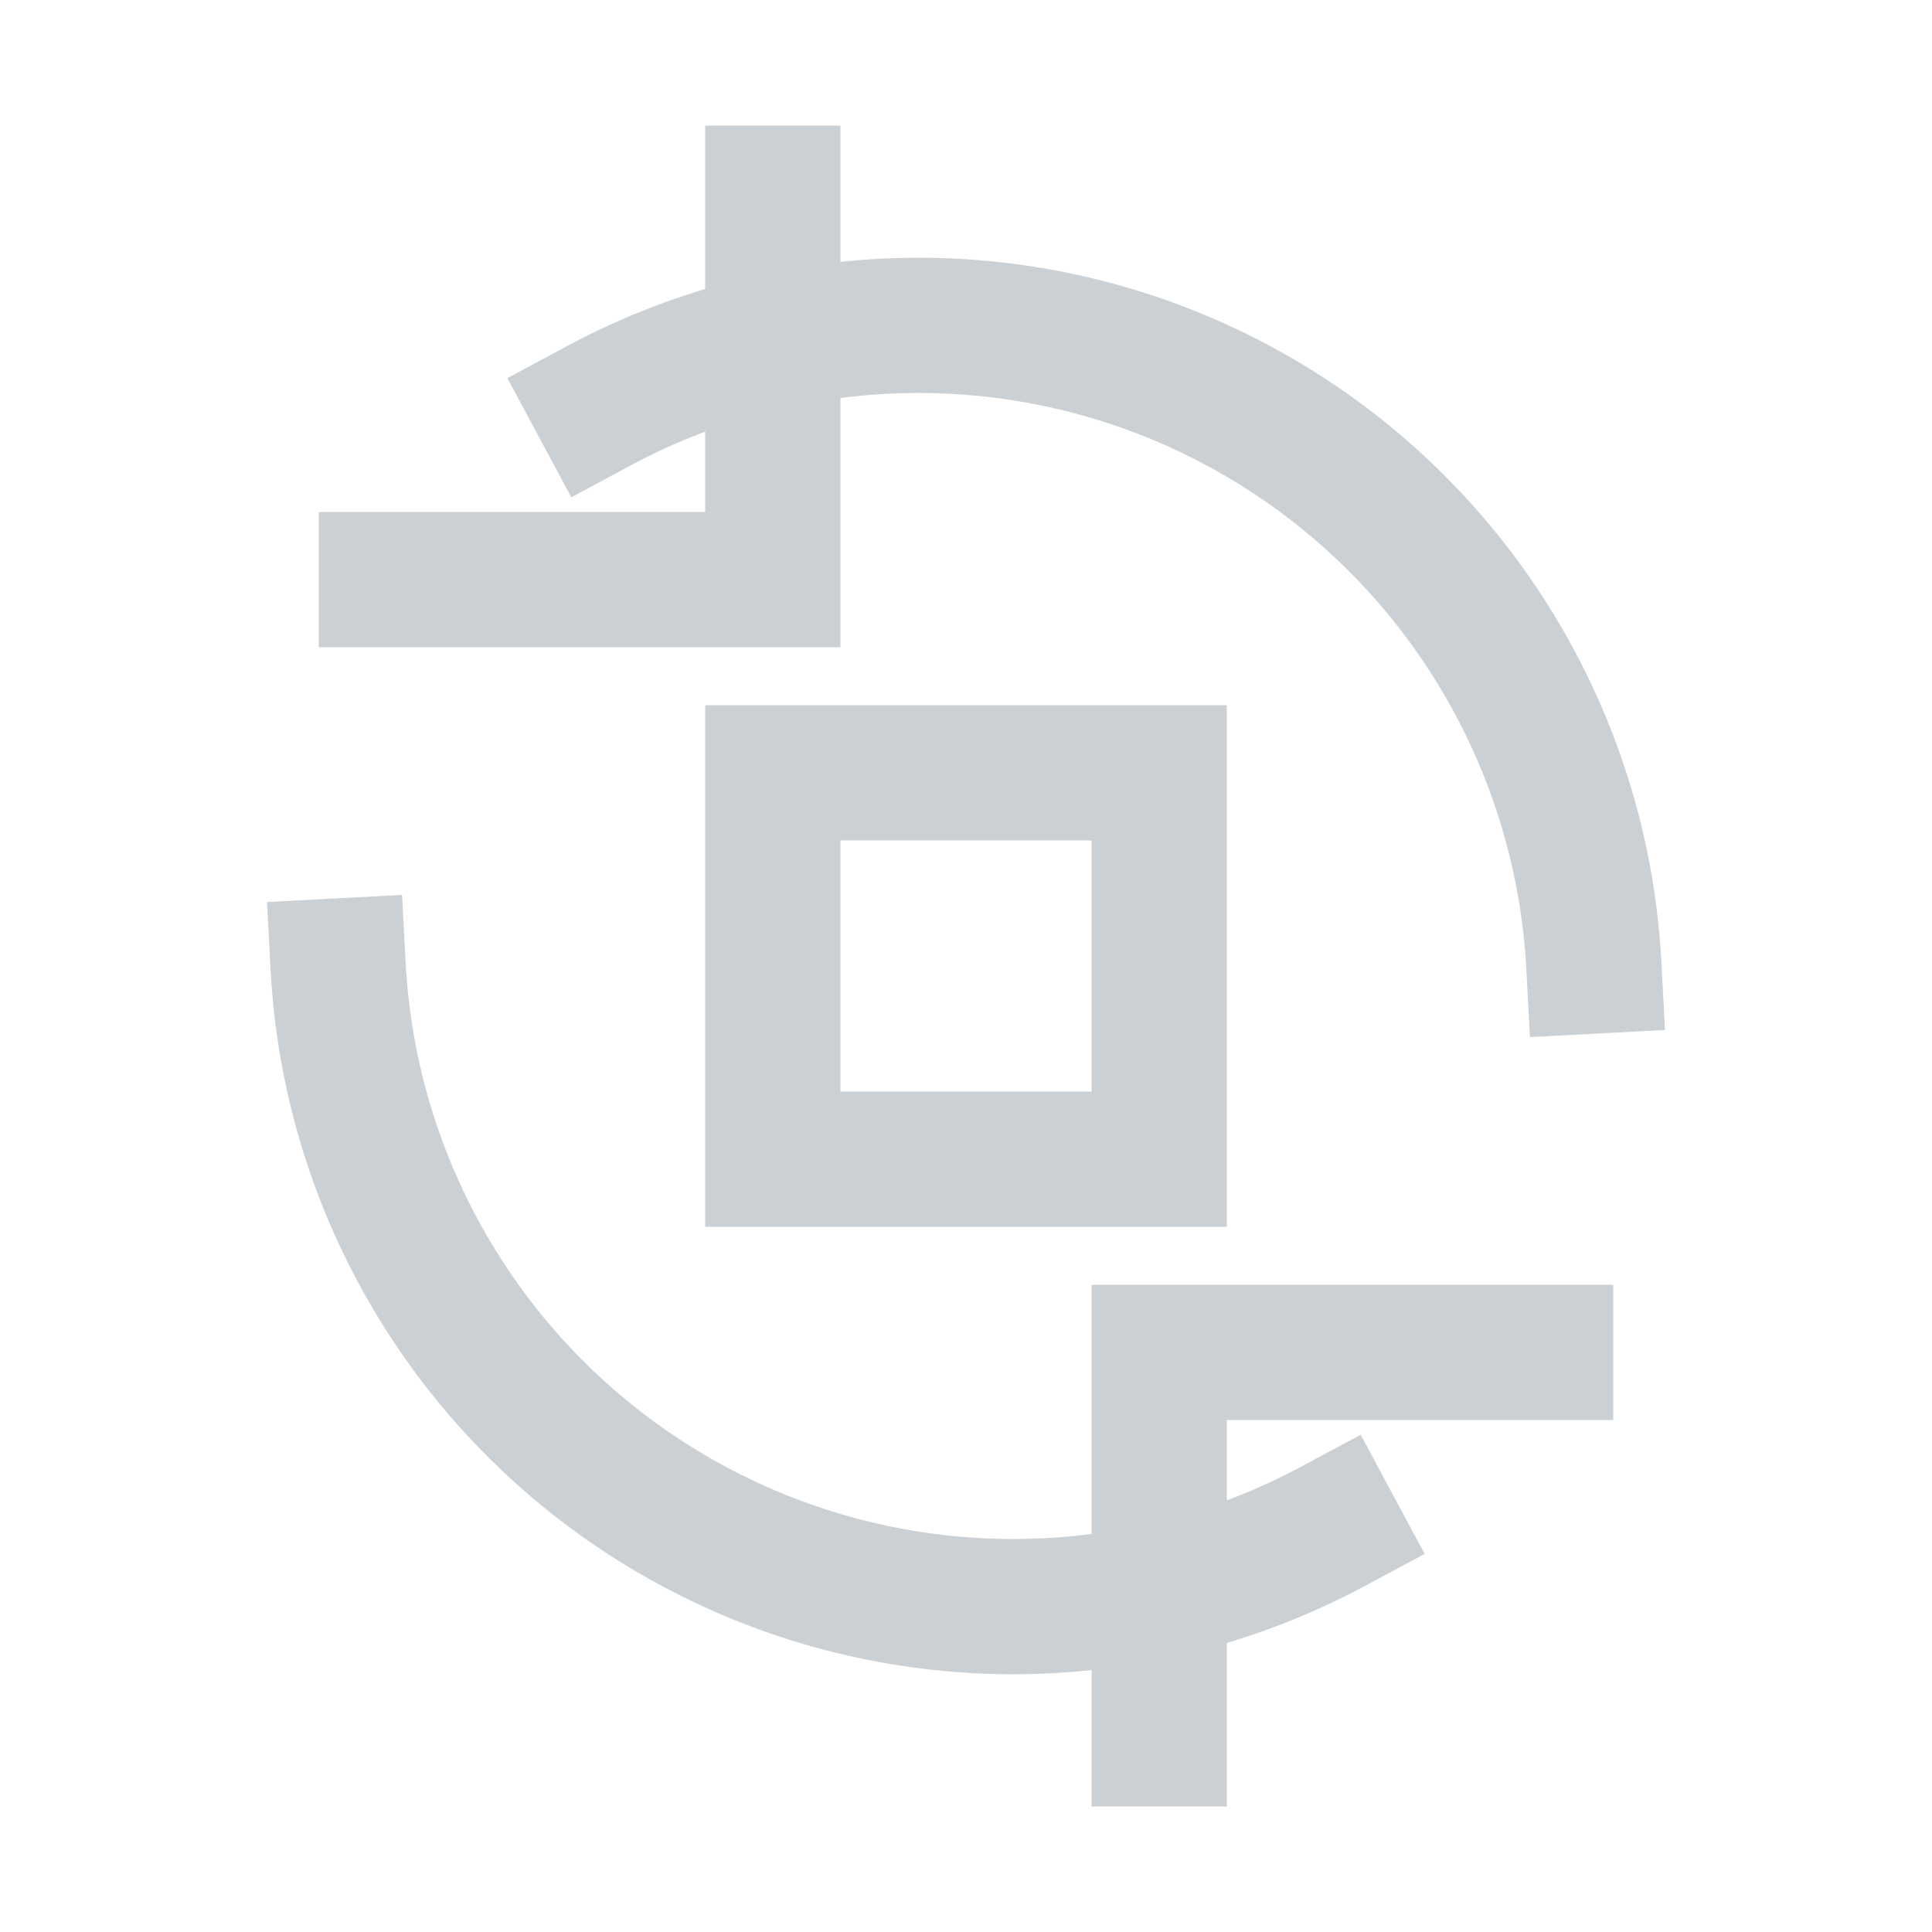
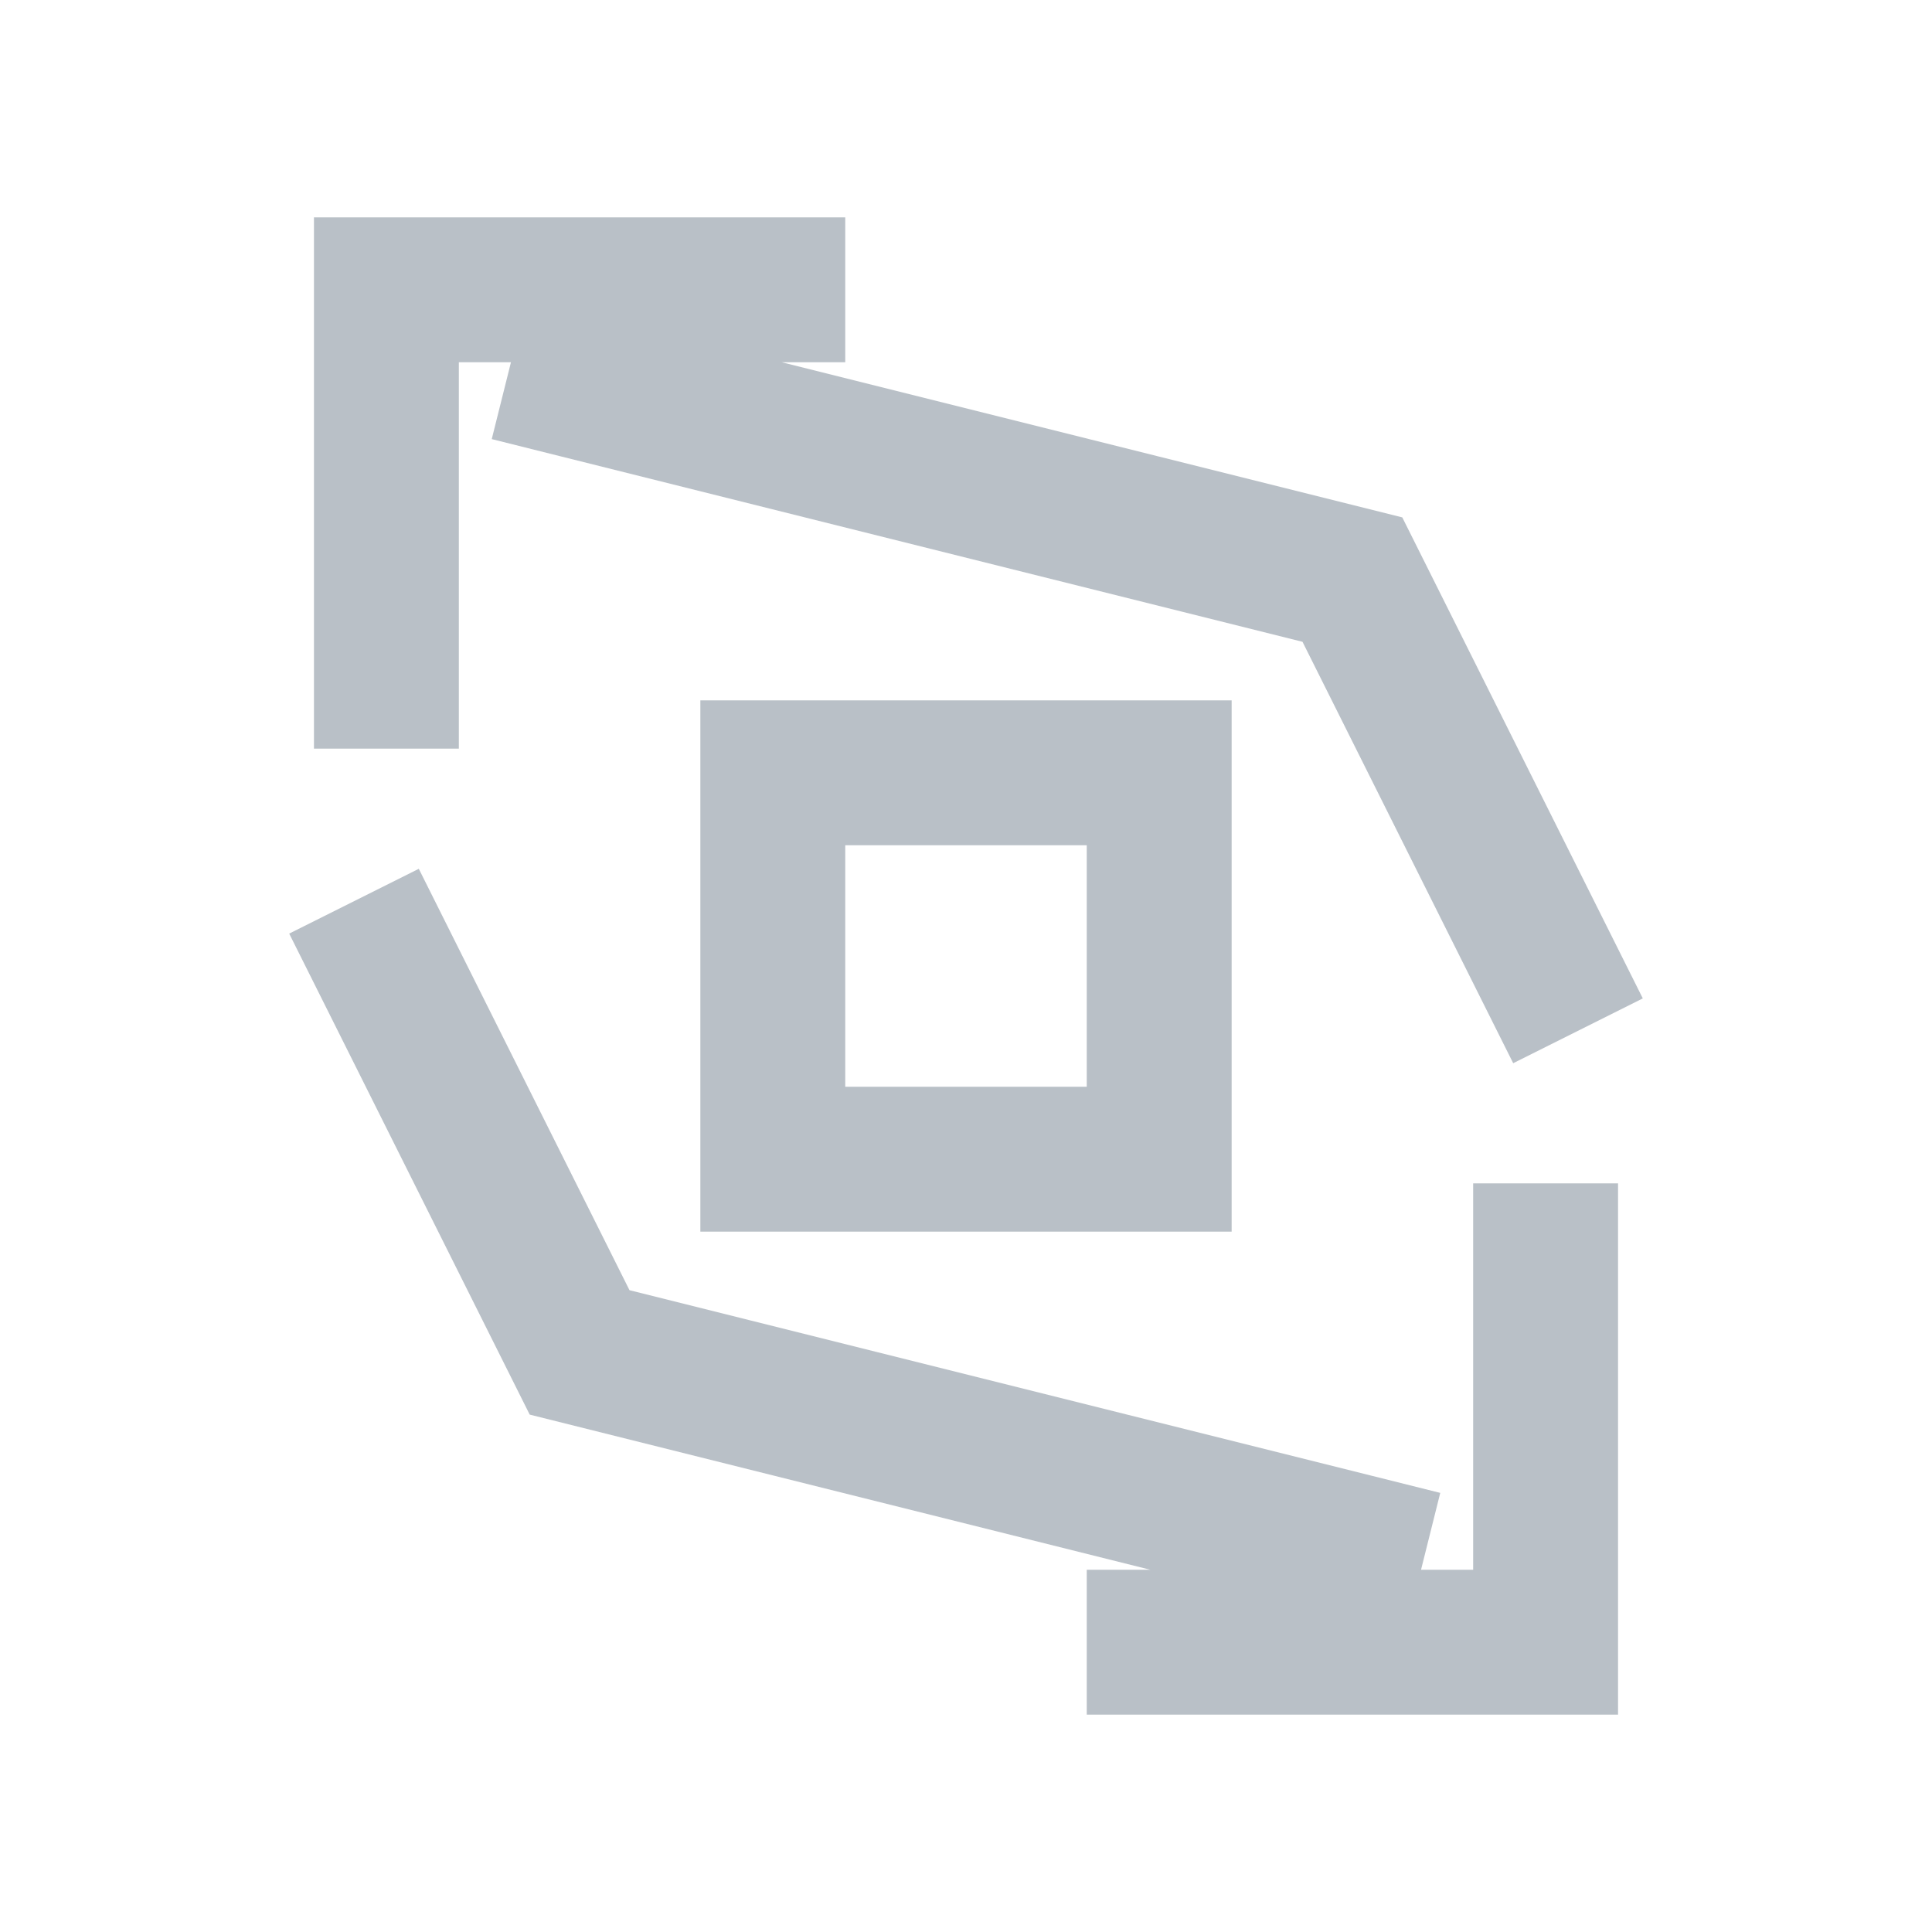
- <svg xmlns="http://www.w3.org/2000/svg" viewBox="0 0 20 20" fill="none" stroke="#cbd0d4" stroke-width="1.4" stroke-linecap="square" stroke-linejoin="miter">
-   <path d="M4 6h4V2M16 14h-4v4M6.2 4.2A7 7 0 0 1 16.5 10M13.8 15.8A7 7 0 0 1 3.5 10M8 8h4v4H8z" />
+ <svg xmlns="http://www.w3.org/2000/svg" viewBox="0 0 20 20" fill="none" stroke="#b9c0c7" stroke-width="1.5" stroke-linecap="square" stroke-linejoin="miter">
+   <path d="M4 7V3h4M16 13v4h-4M6 4l8 2 2 4M14 16l-8-2-2-4M8 8h4v4H8z" />
</svg>
